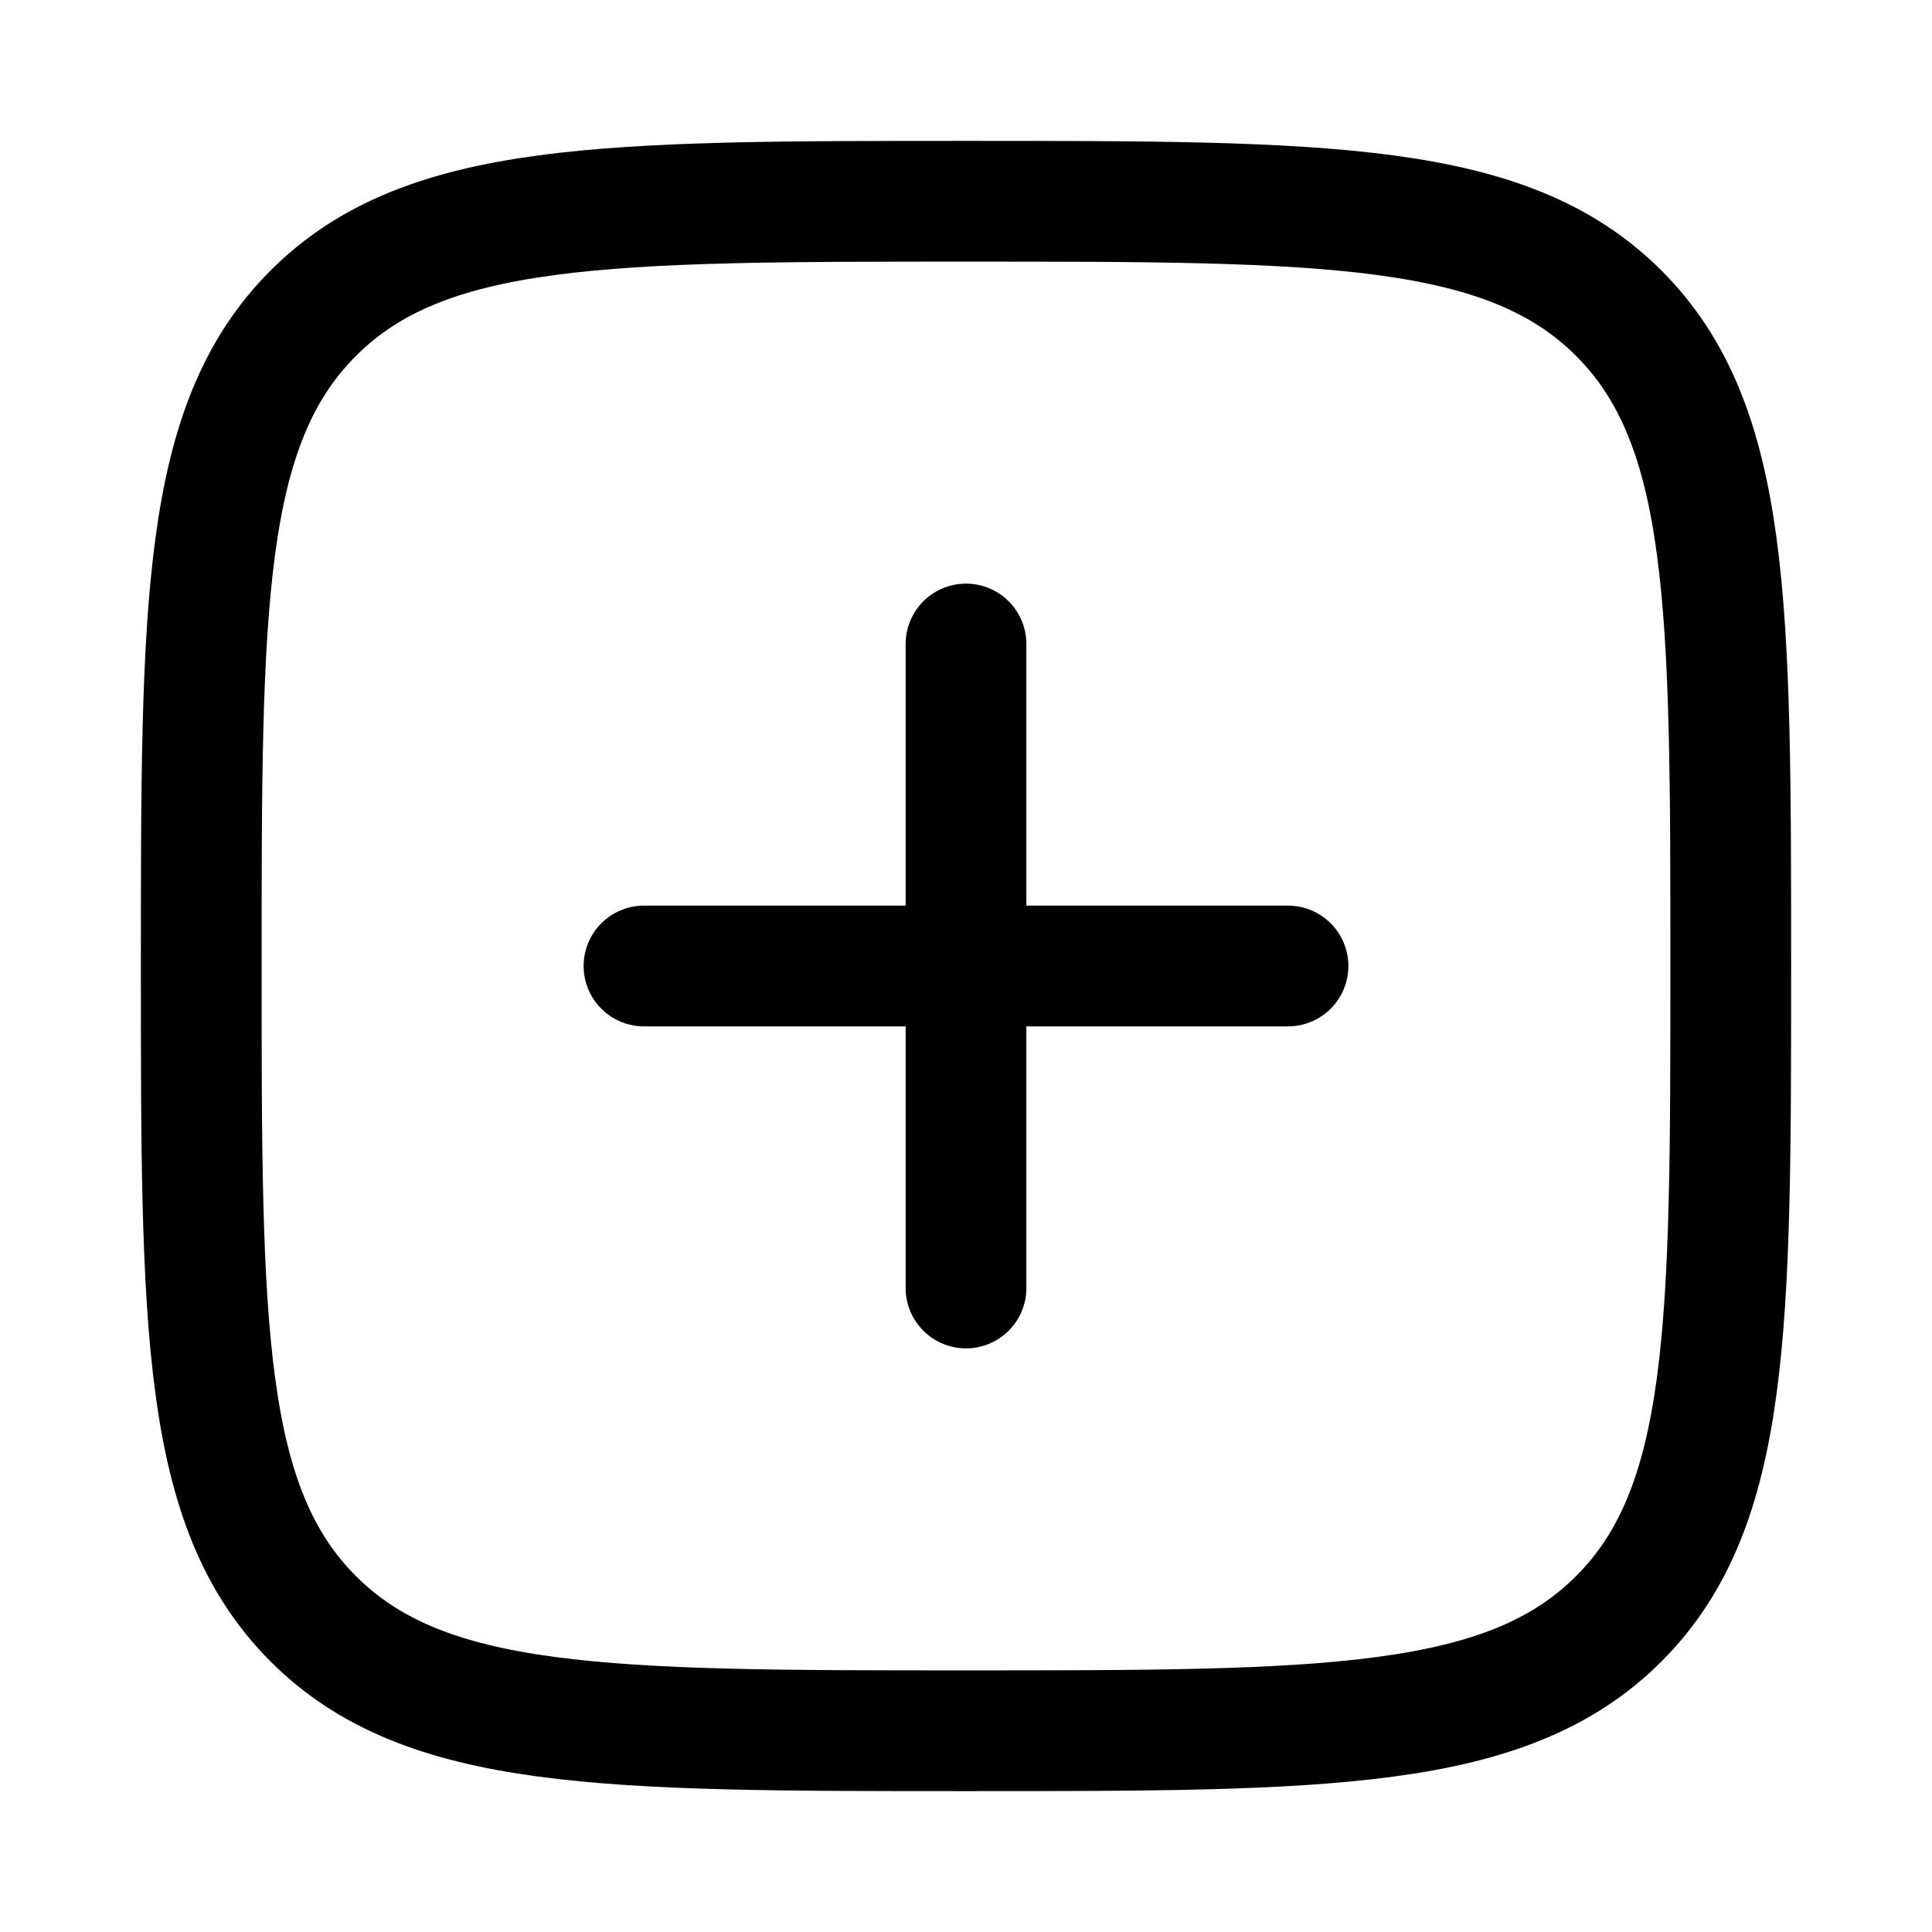
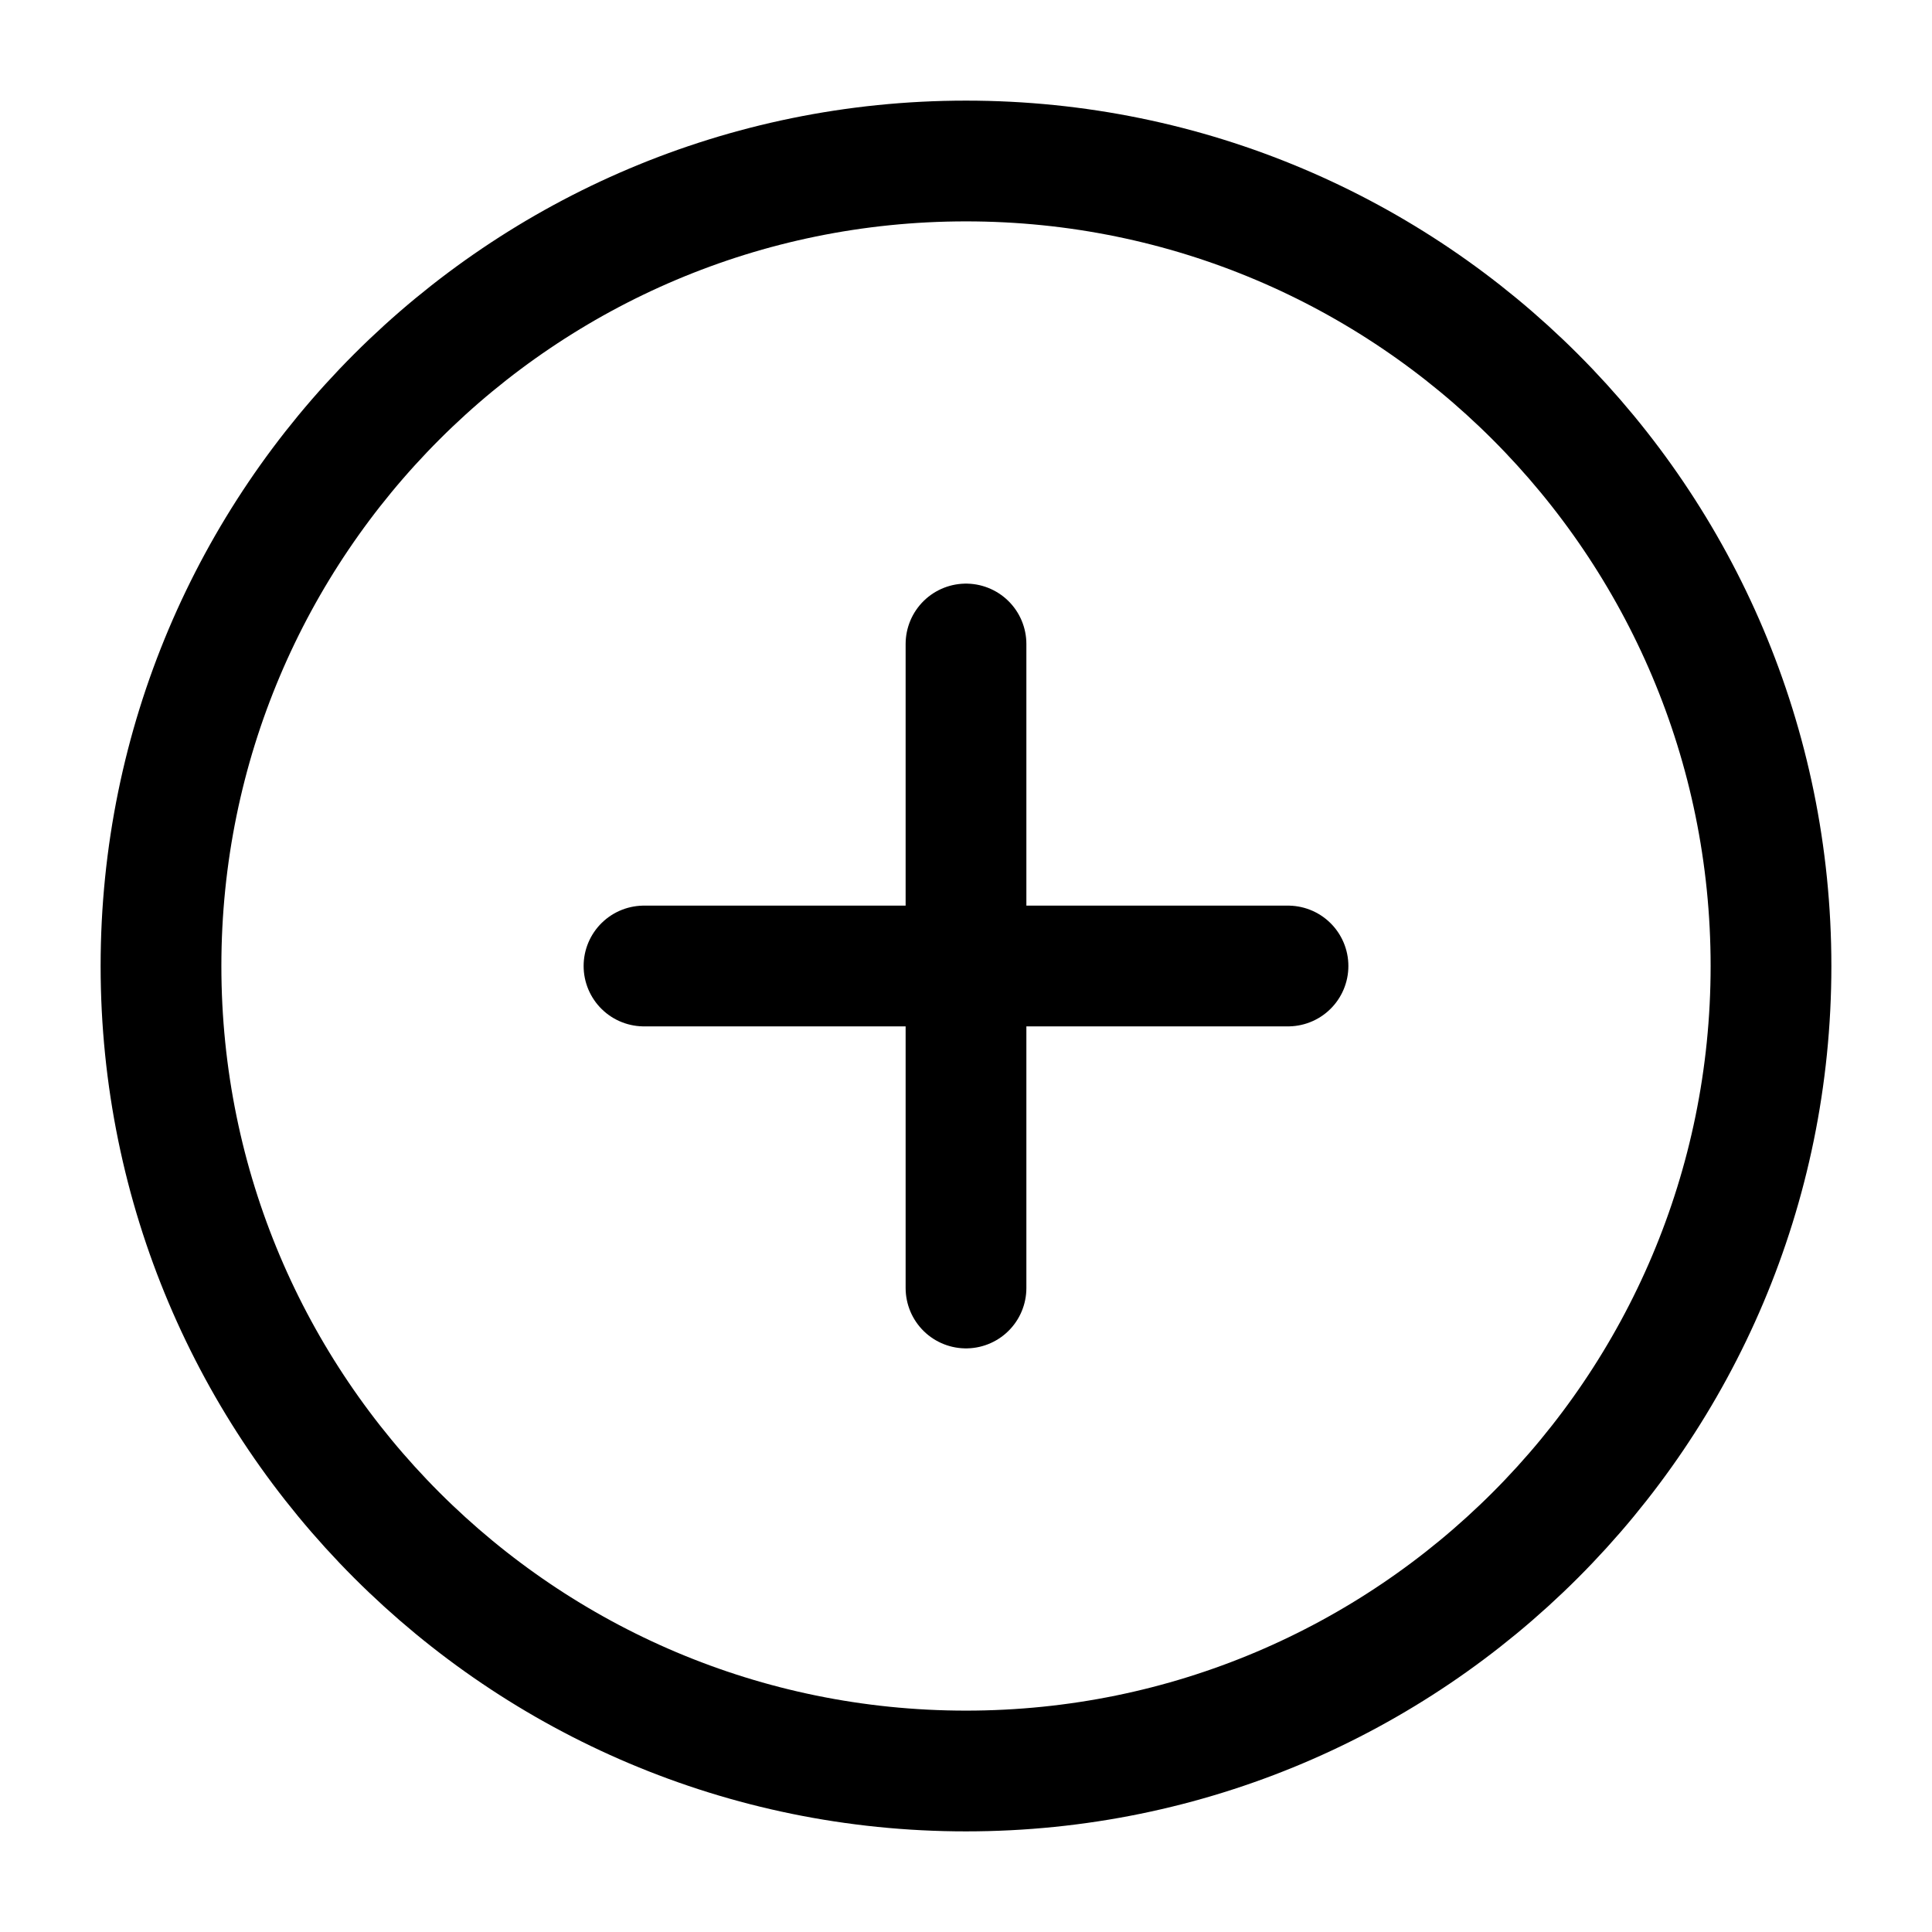
- <svg xmlns="http://www.w3.org/2000/svg" viewBox="0 0 24 24" width="24" height="24" color="currentColor" fill="none" stroke="currentColor" stroke-width="1.5" stroke-linecap="round" stroke-linejoin="round">
-   <path d="M2.5 12C2.5 7.522 2.5 5.283 3.891 3.891C5.282 2.5 7.522 2.5 12 2.5C16.478 2.5 18.718 2.5 20.109 3.891C21.5 5.283 21.5 7.522 21.5 12C21.5 16.478 21.5 18.718 20.109 20.109C18.718 21.5 16.478 21.5 12 21.5C7.522 21.5 5.282 21.5 3.891 20.109C2.5 18.718 2.5 16.478 2.5 12Z" />
-   <path d="M12 8V16M16 12L8 12" />
+ <svg xmlns="http://www.w3.org/2000/svg" viewBox="0 0 24 24" width="24" height="24" color="currentColor" fill="none" stroke="currentColor" stroke-width="1.5">
+   <path d="M12 8V16M16 12H8" stroke-linecap="round" stroke-linejoin="round" />
+   <circle cx="12" cy="12" r="10" />
</svg>
